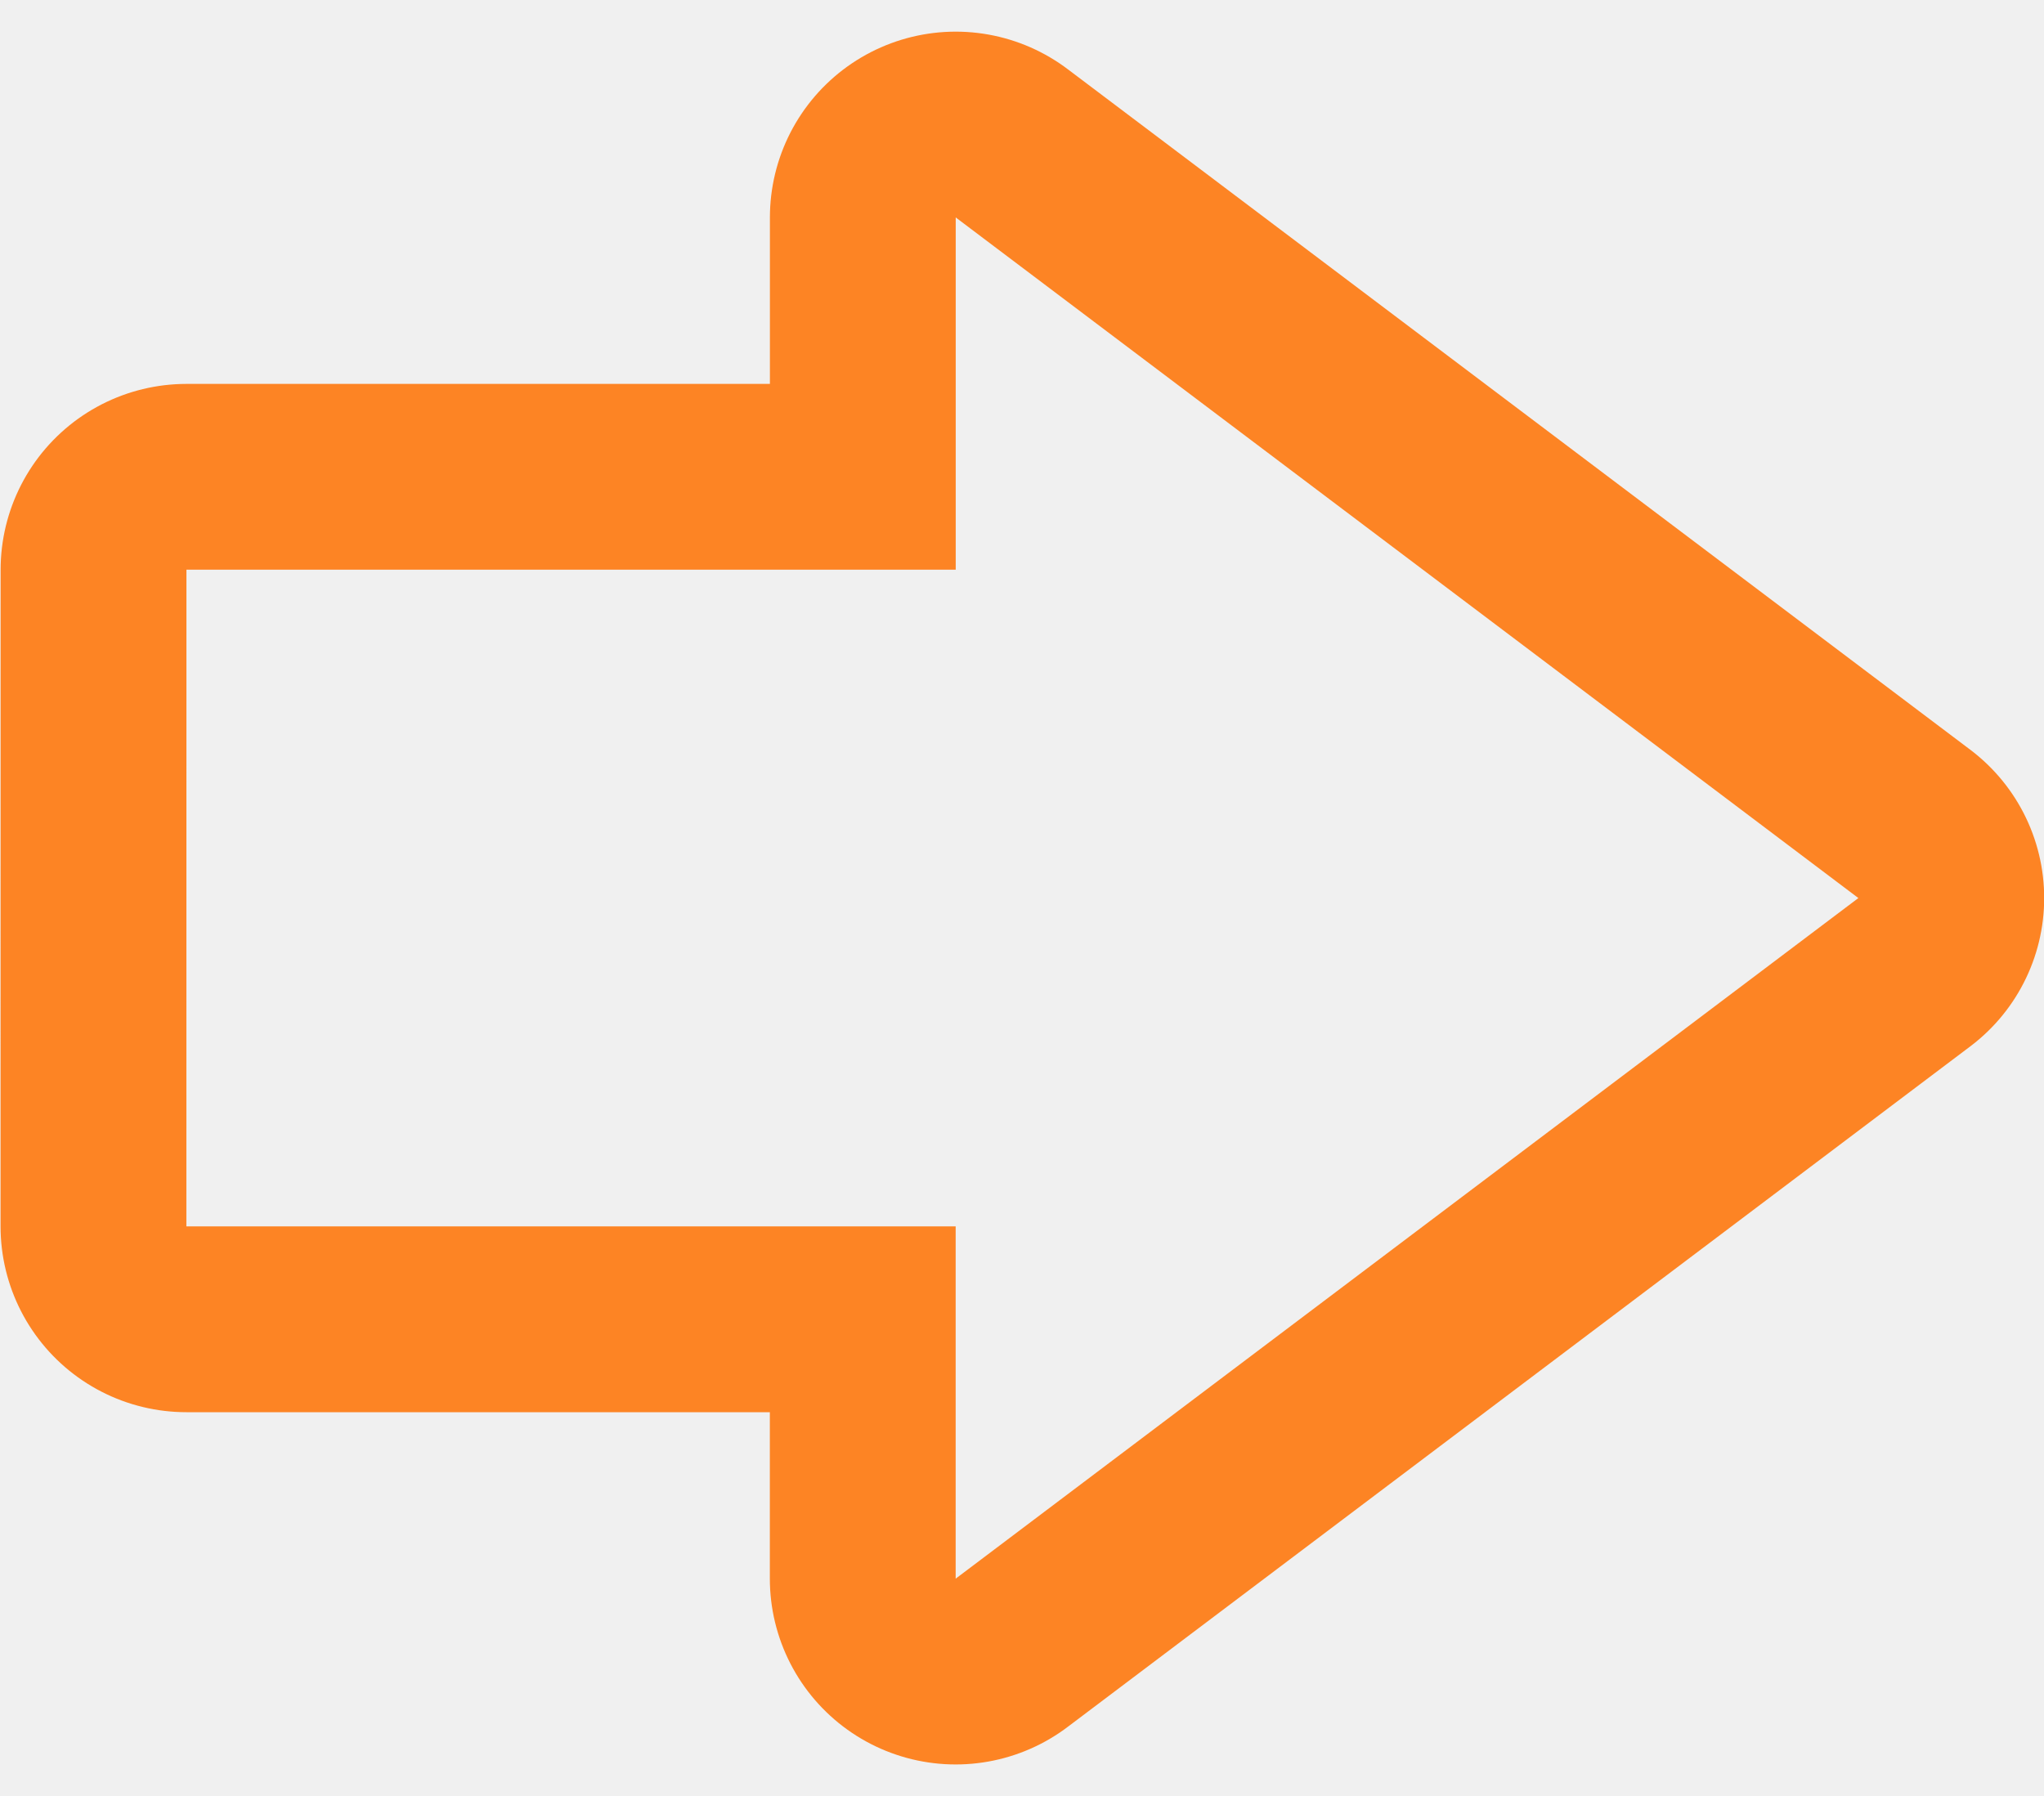
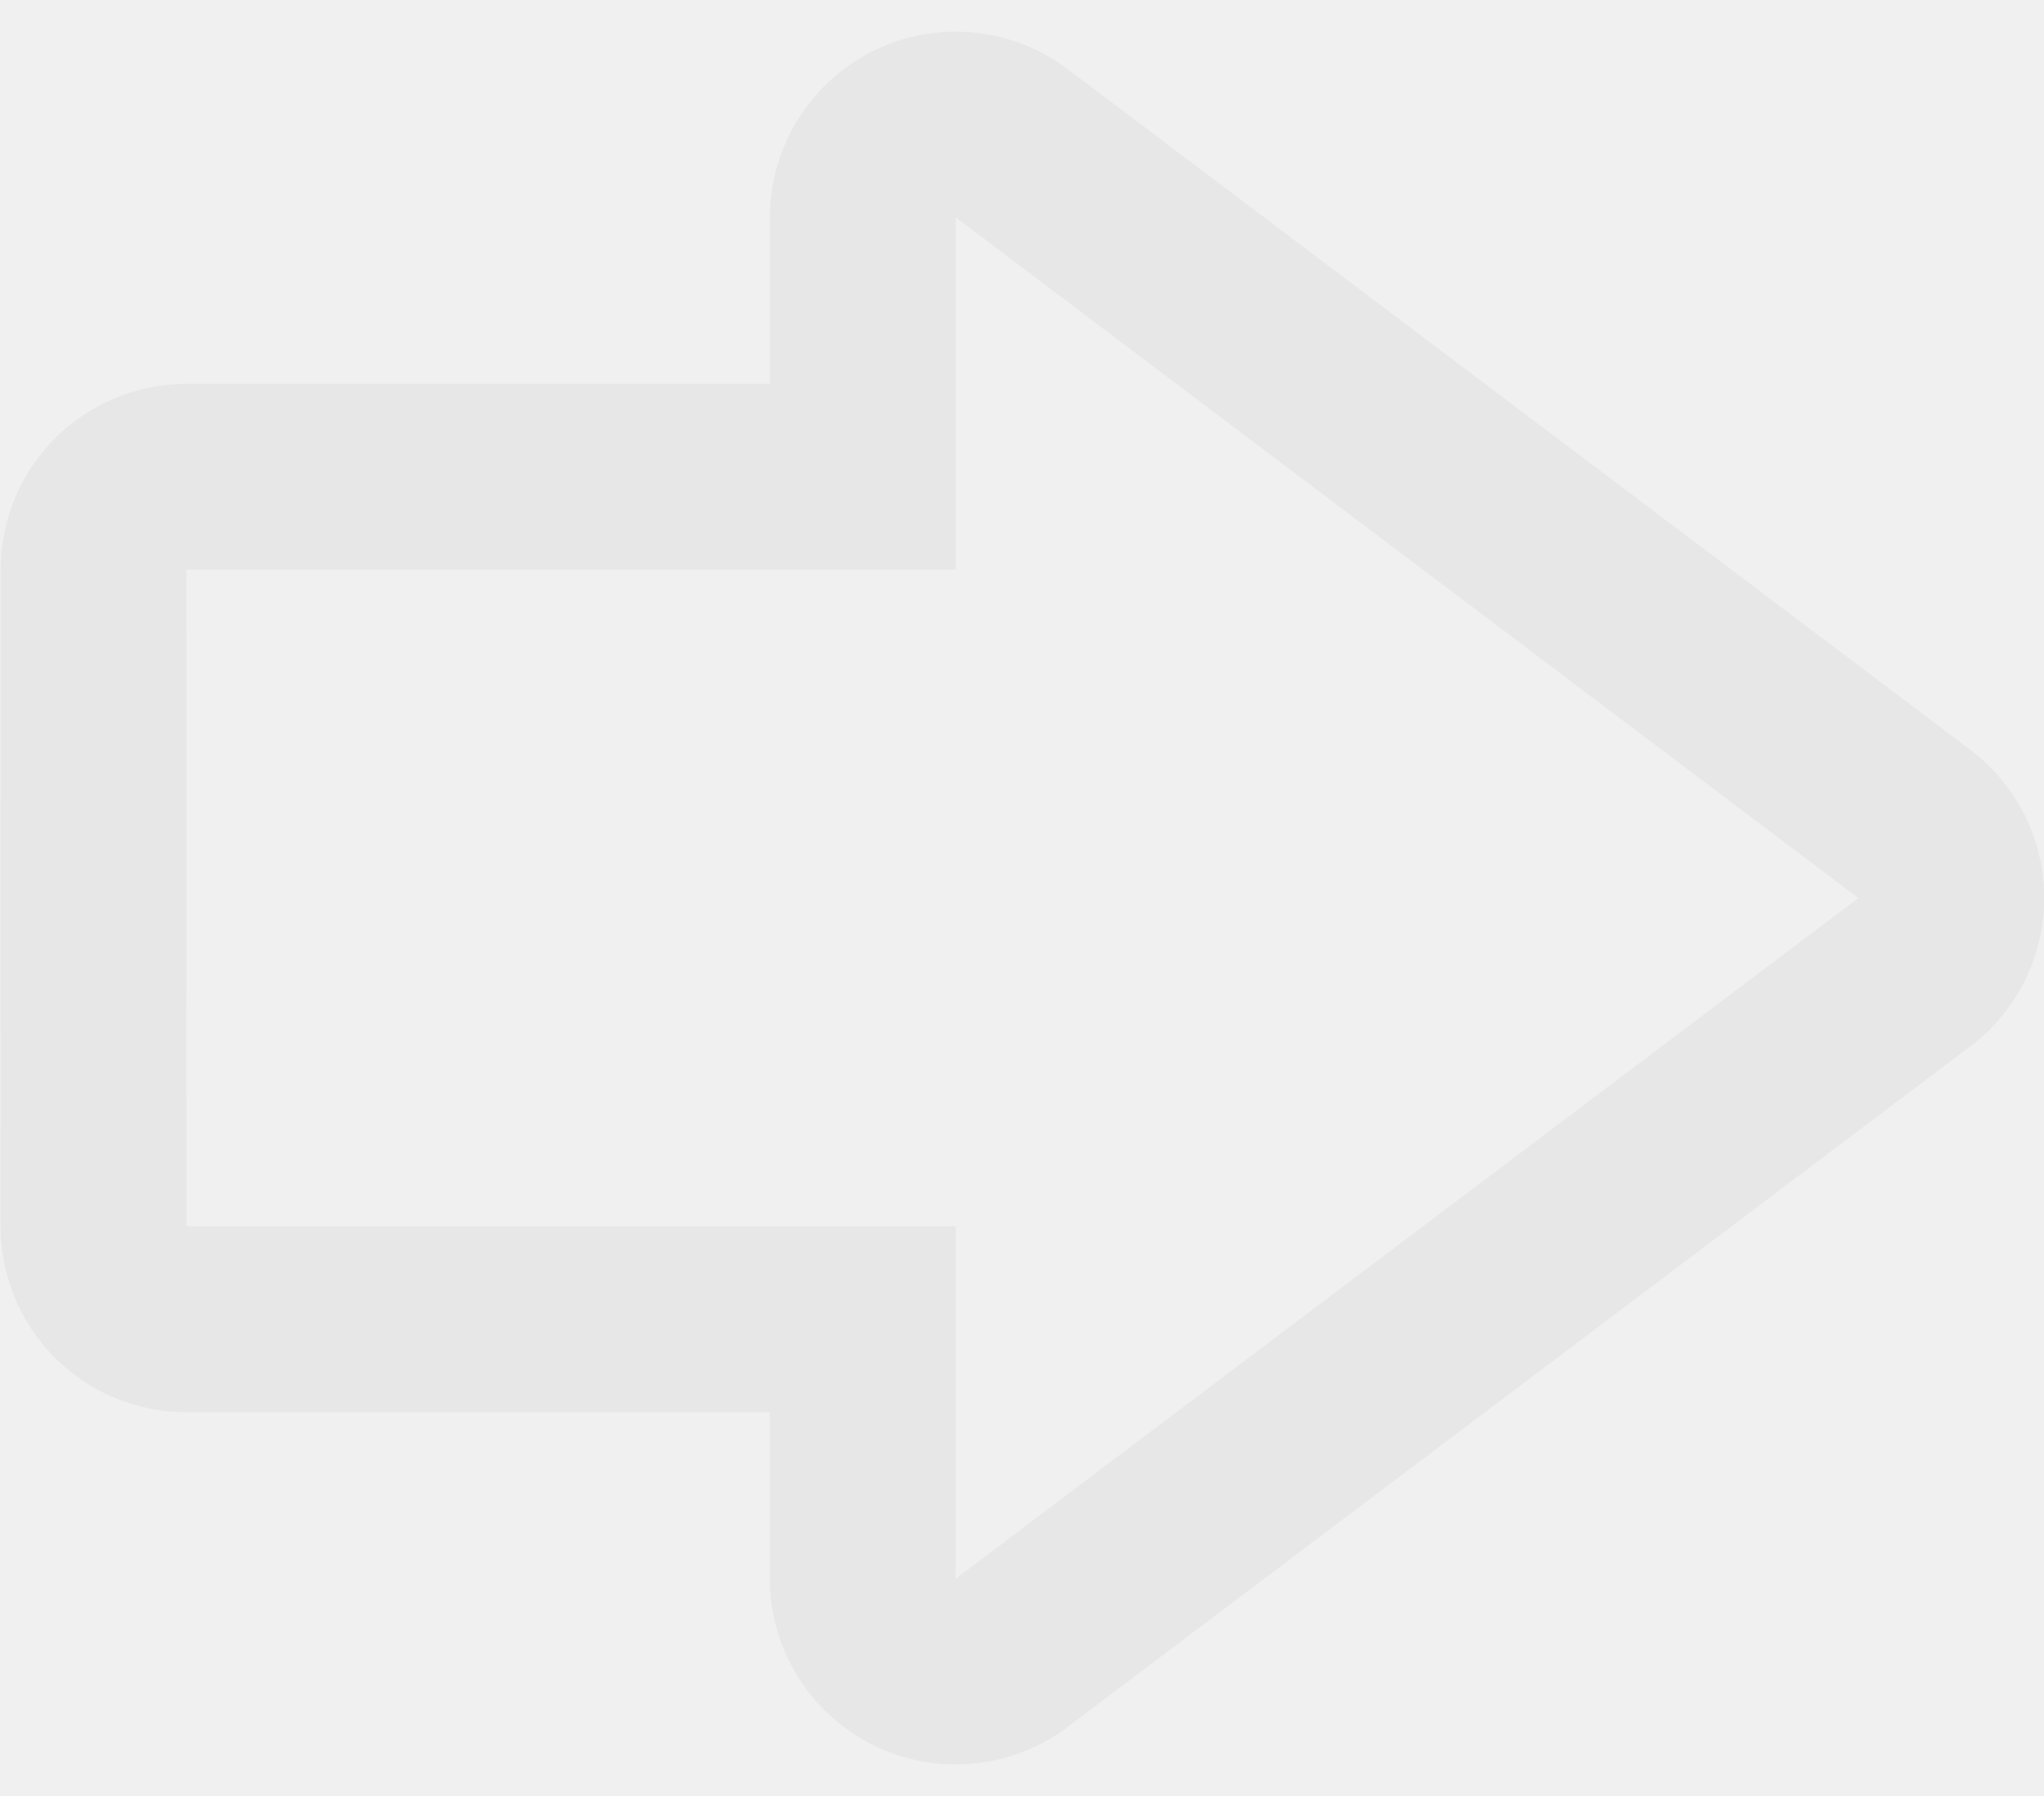
<svg xmlns="http://www.w3.org/2000/svg" width="33" height="29" viewBox="0 0 33 29">
  <defs>
    <clipPath id="i68ta">
      <path fill="#fff" d="M0 29V0h33v29zm3.009-9.197h12.42v5.688l14.574-10.99L15.43 3.511v5.688H3.01z" />
    </clipPath>
  </defs>
  <g>
    <g>
      <path fill="none" d="M3.009 19.803h12.42v5.688l14.574-10.99L15.43 3.511v5.688H3.01z" />
-       <path id="path" fill="none" stroke="#fd8424" stroke-linecap="round" stroke-linejoin="round" stroke-miterlimit="20" stroke-width="6" d="M3.009 19.803v0h12.42v5.688l14.574-10.99v0L15.43 3.511v5.688H3.01v0z" clip-path="url(&quot;#i68ta&quot;)" />
+       <path id="path" fill="none" stroke="#e7e7e7" stroke-linecap="round" stroke-linejoin="round" stroke-miterlimit="20" stroke-width="6" d="M3.009 19.803v0h12.42v5.688l14.574-10.99v0L15.43 3.511v5.688H3.01v0z" clip-path="url(&quot;#i68ta&quot;)" />
    </g>
  </g>
</svg>
